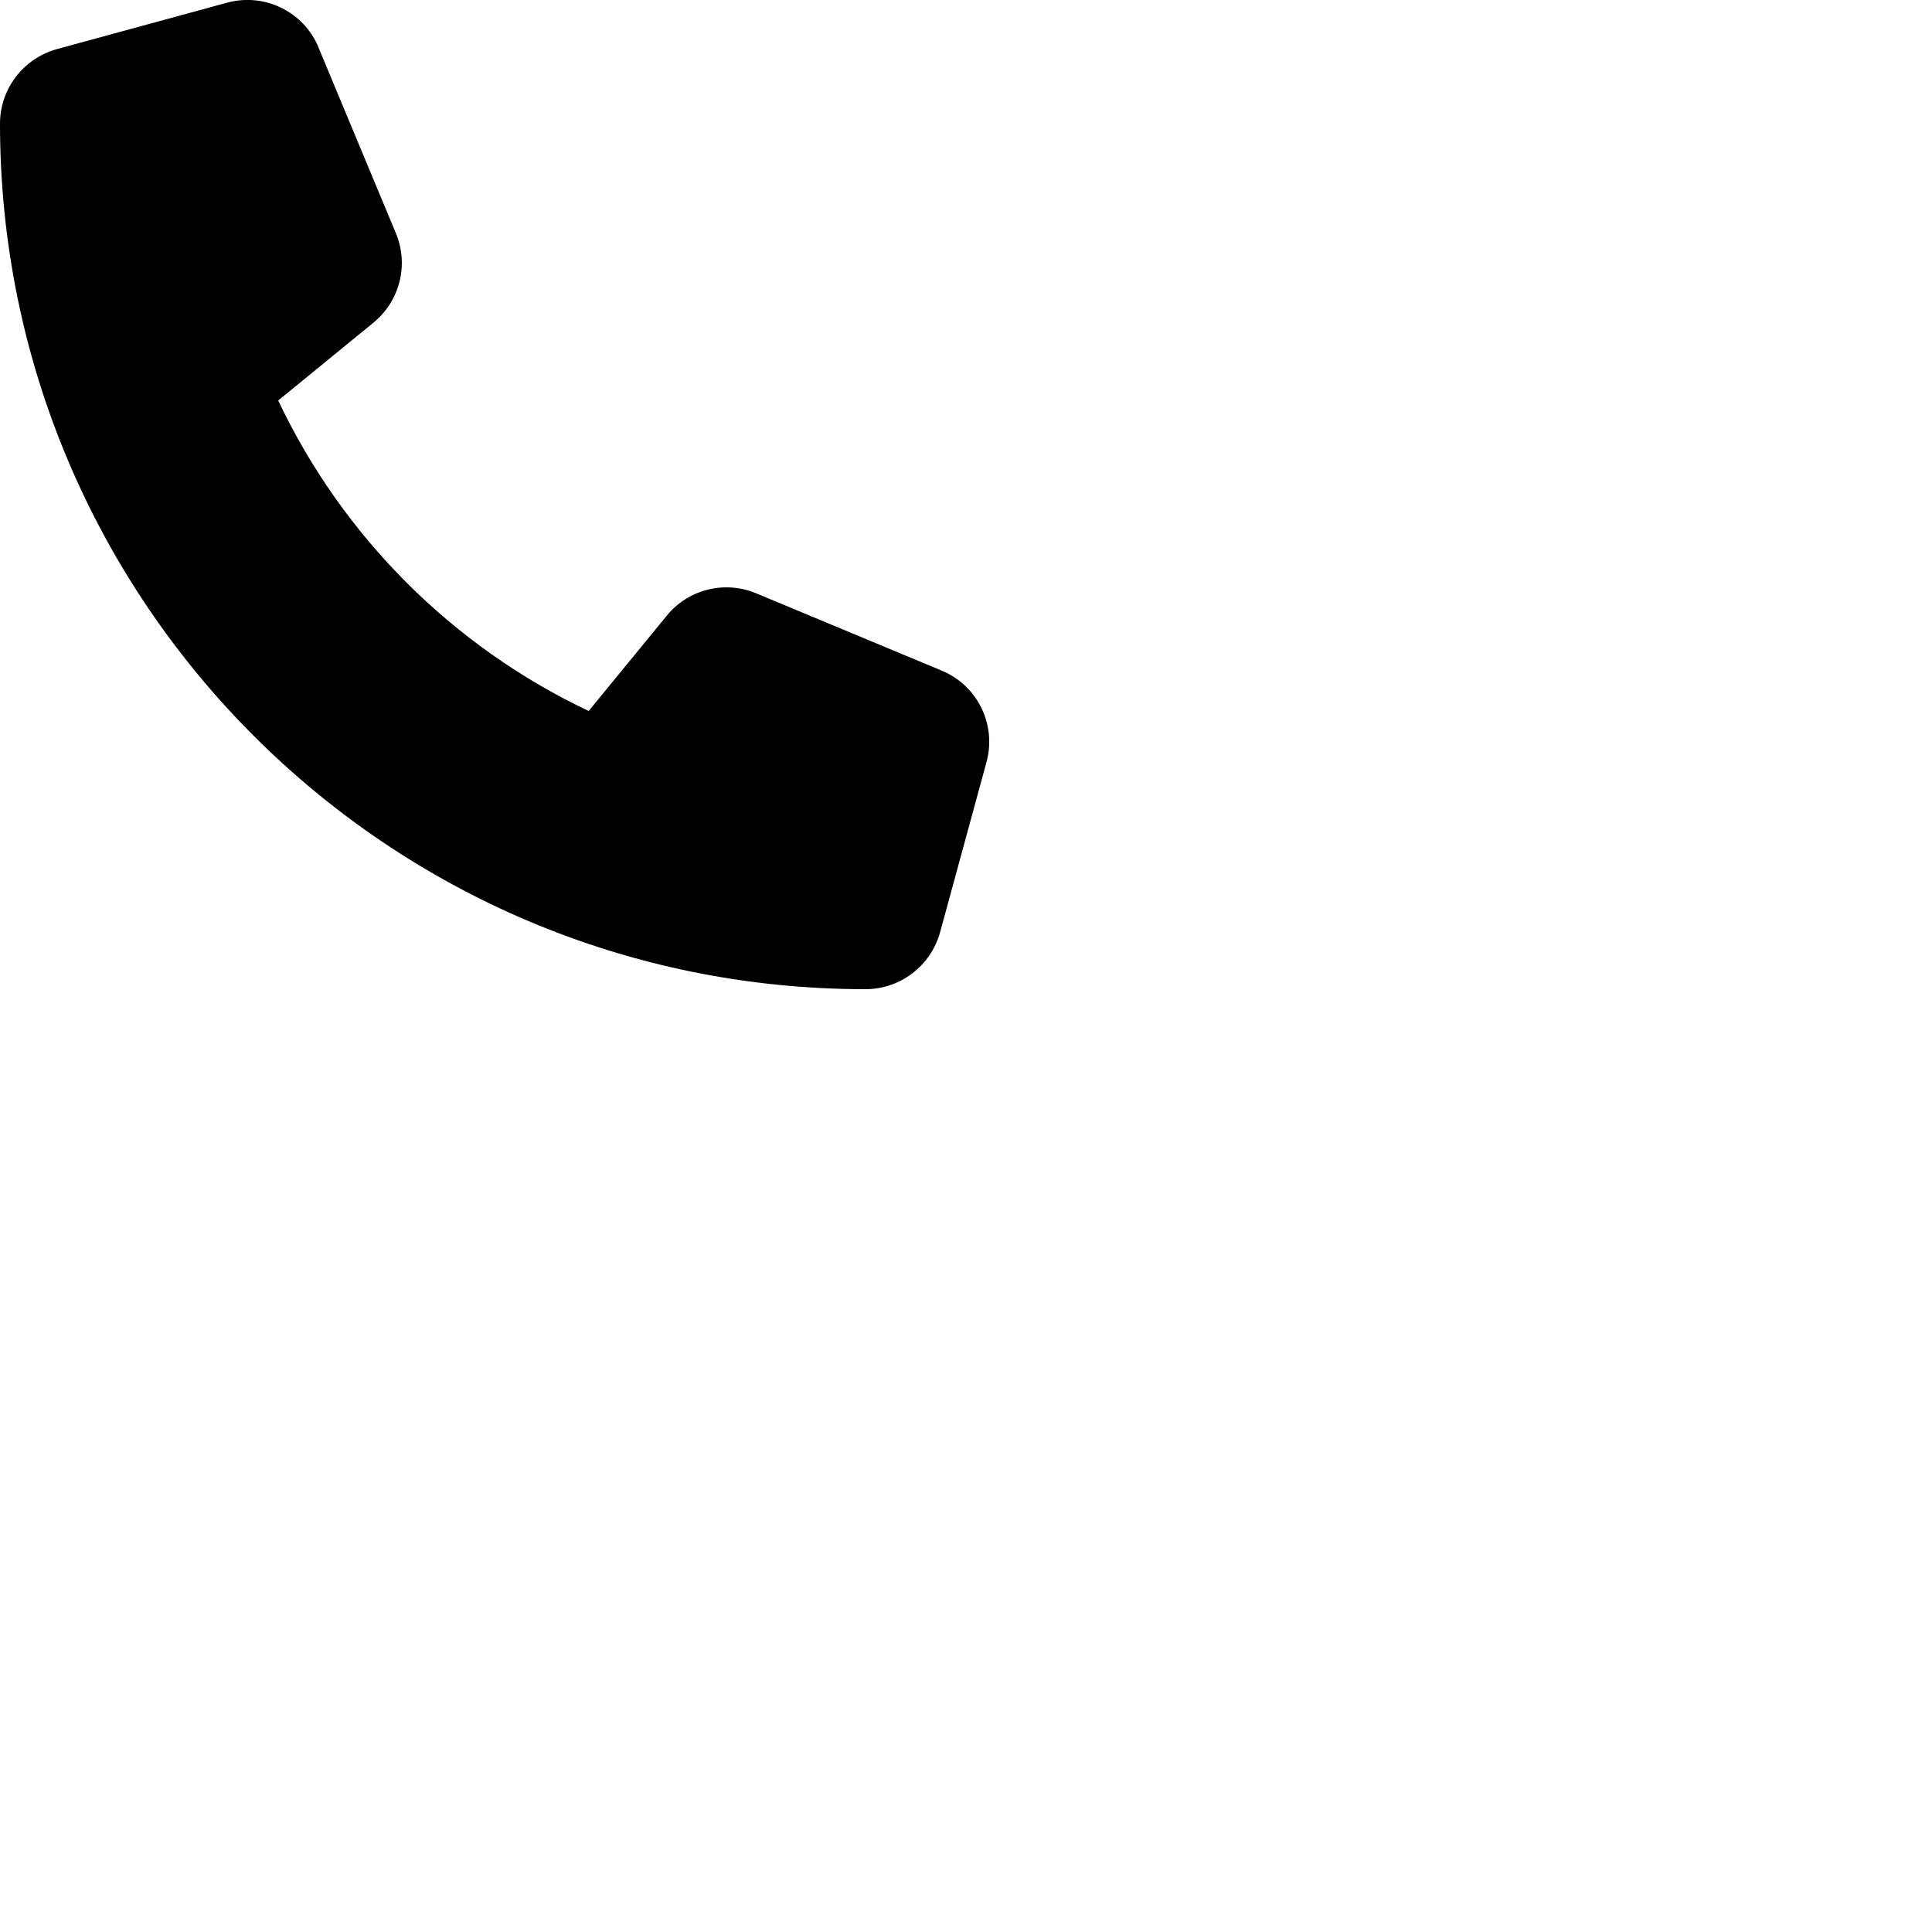
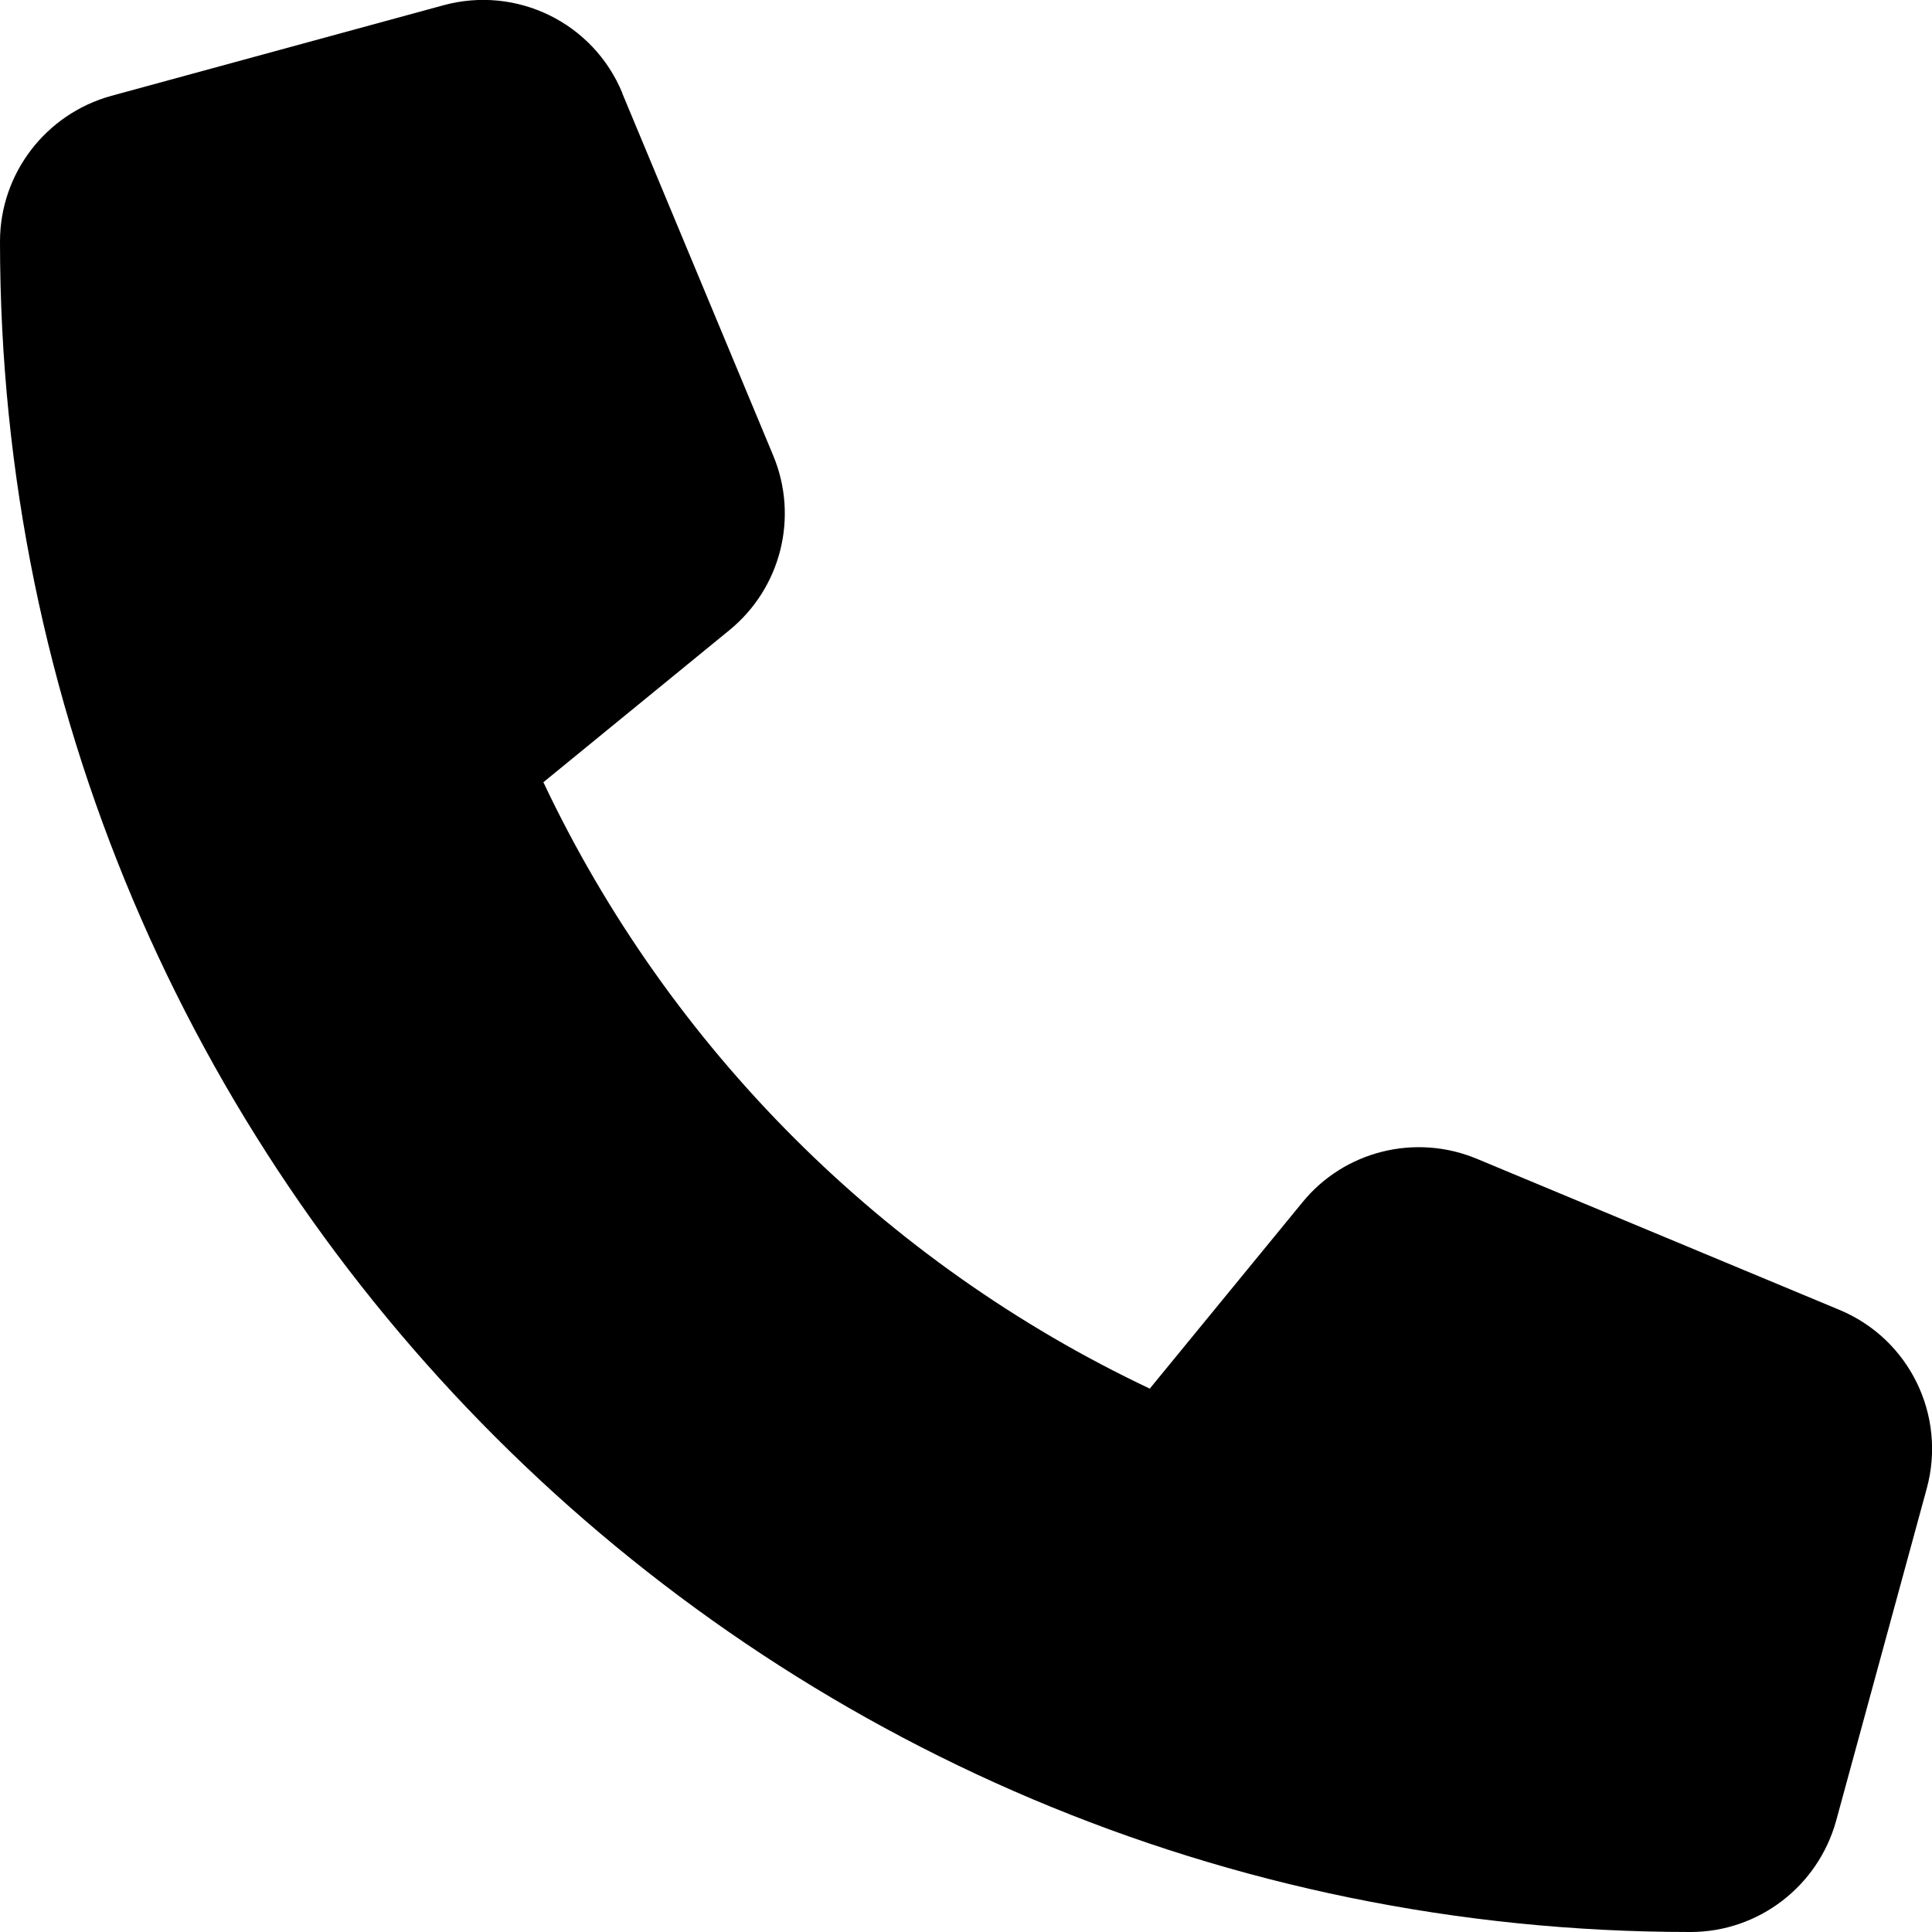
- <svg xmlns="http://www.w3.org/2000/svg" viewBox="0 0 1000 1000" style="enable-background:new 0 0 1000 1000;">
+ <svg xmlns="http://www.w3.org/2000/svg" viewBox="0 0 512 512" style="enable-background:new 0 0 512 512;">
  <path d="M164.9 24.6c-7.7-18.6-28-28.5-47.4-23.2l-88 24C12.1 30.2 0 46 0 64C0 311.4 200.6 512 448 512c18 0 33.8-12.1 38.6-29.5l24-88c5.3-19.4-4.6-39.7-23.2-47.4l-96-40c-16.3-6.8-35.2-2.1-46.3 11.6L304.7 368C234.3 334.7 177.3 277.7 144 207.3L193.3 167c13.7-11.2 18.4-30 11.6-46.3l-40-96z" />
</svg>
